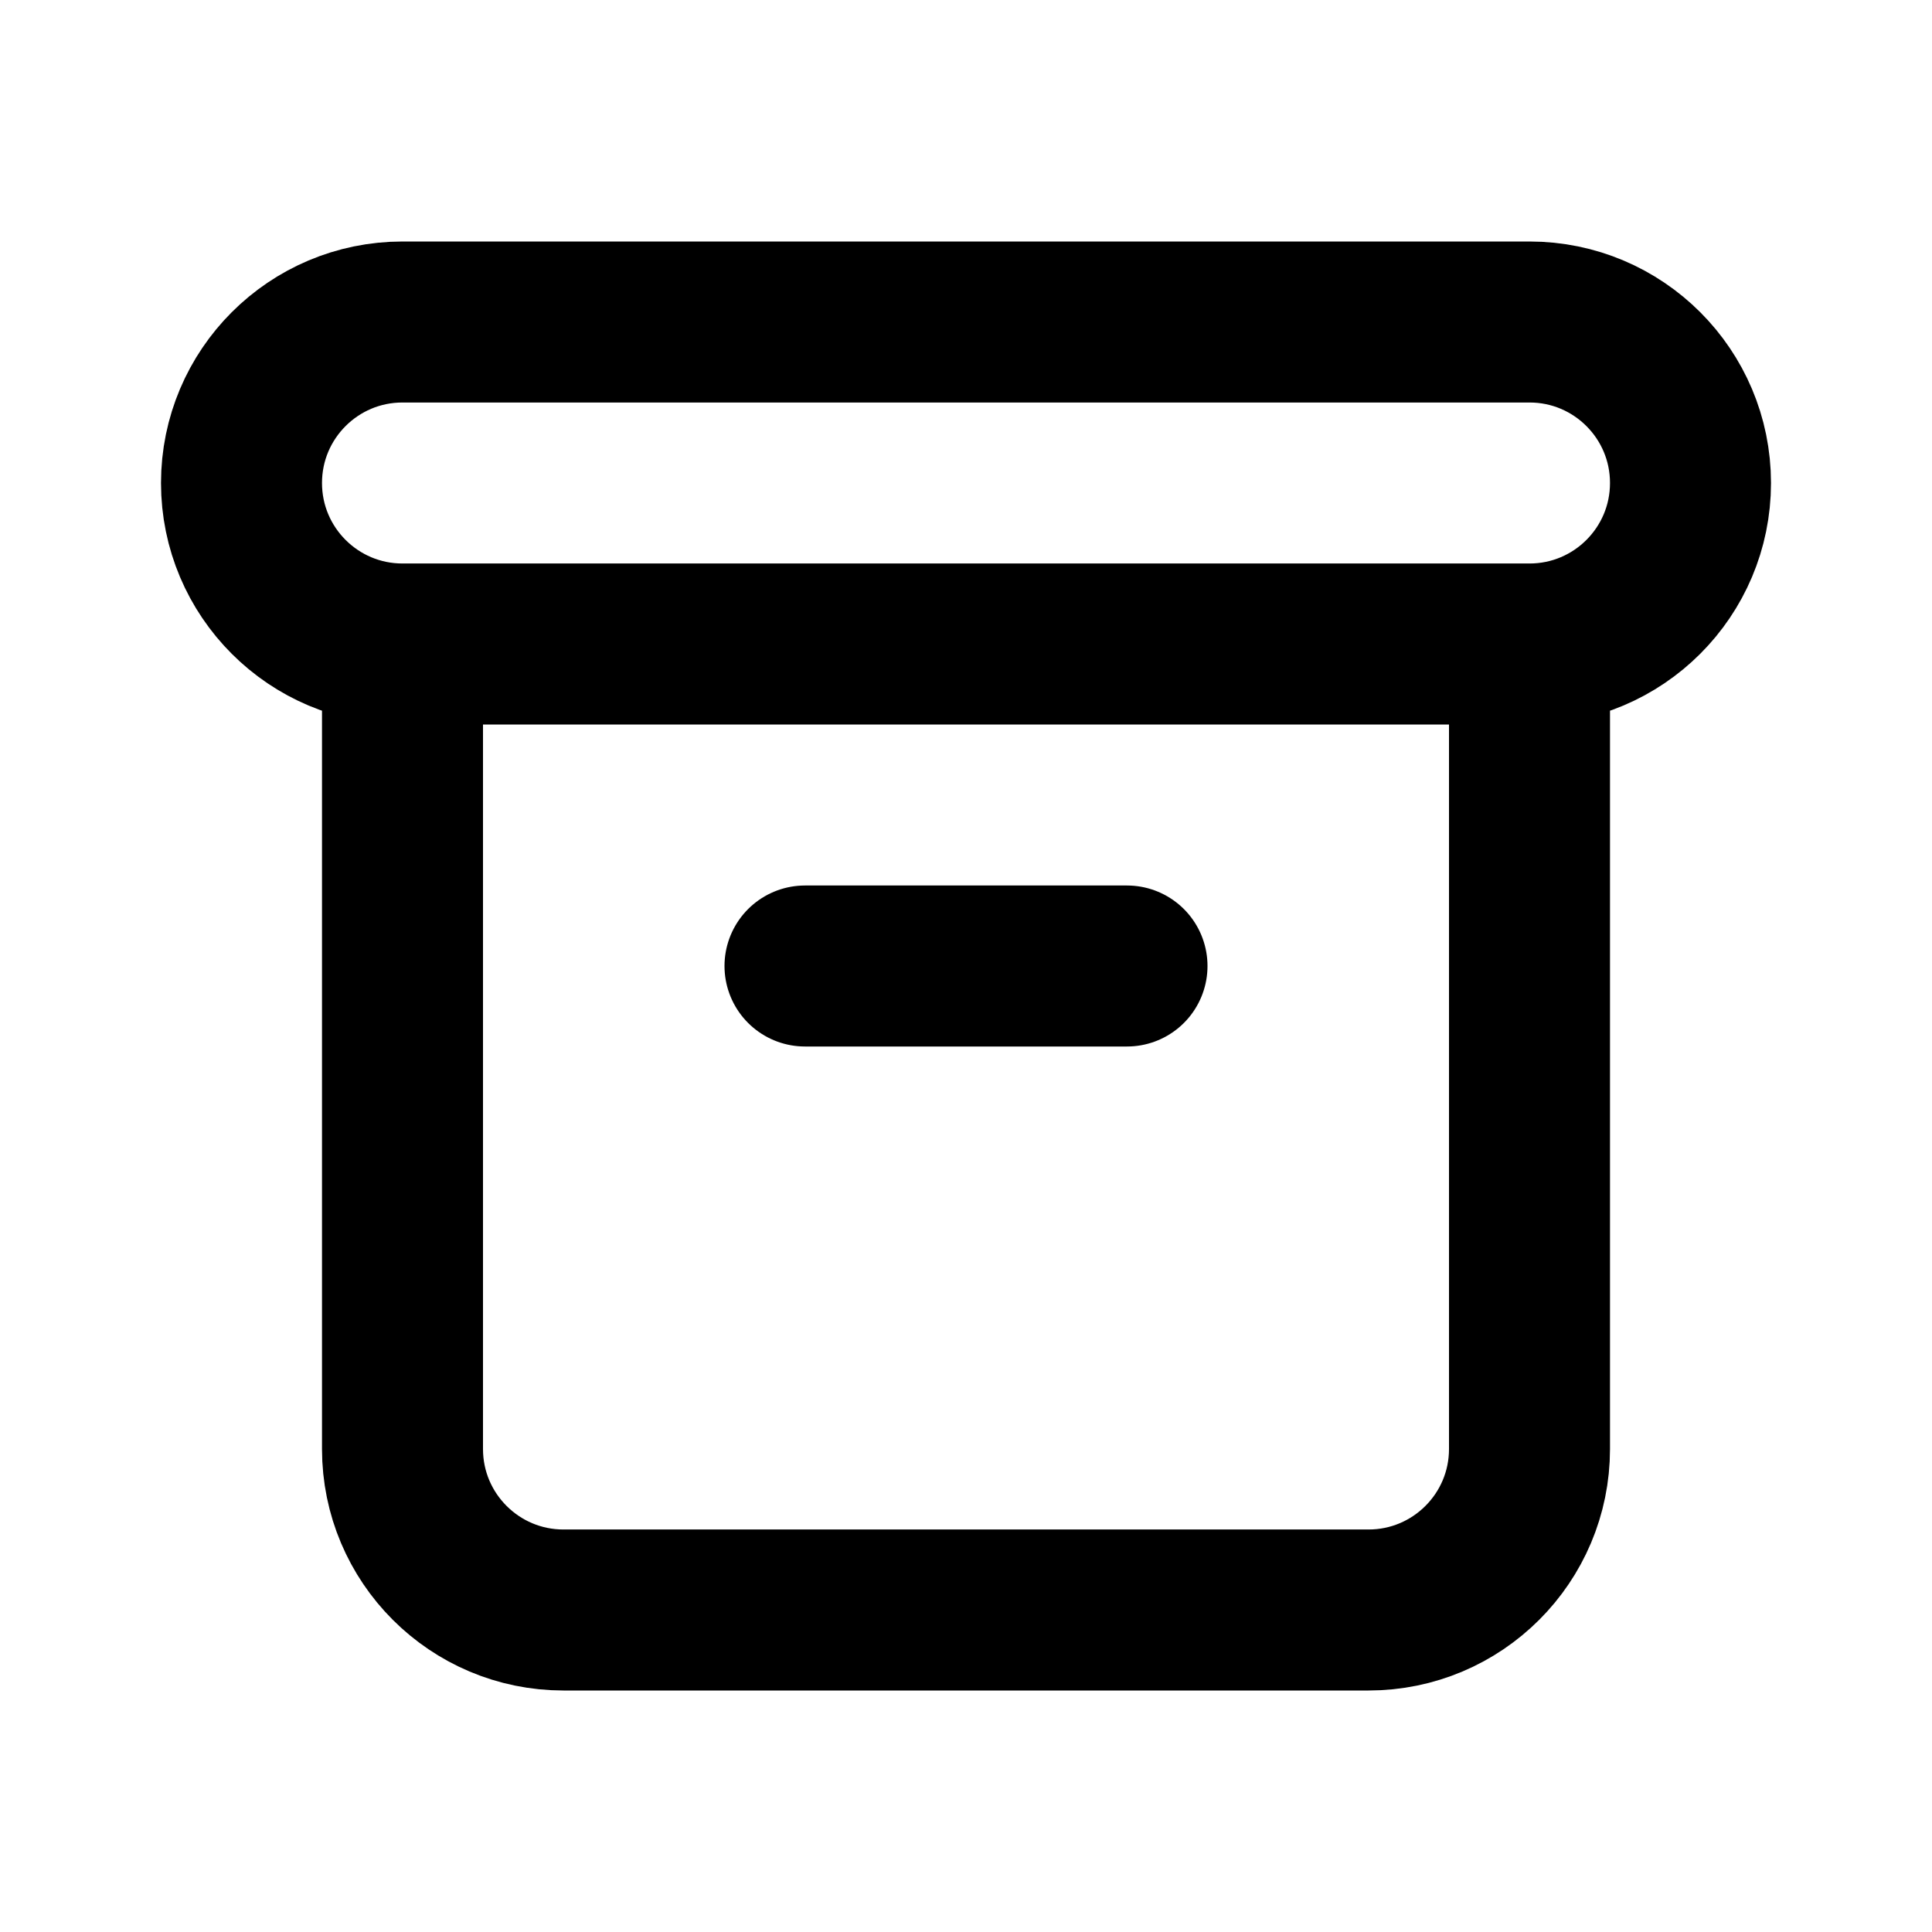
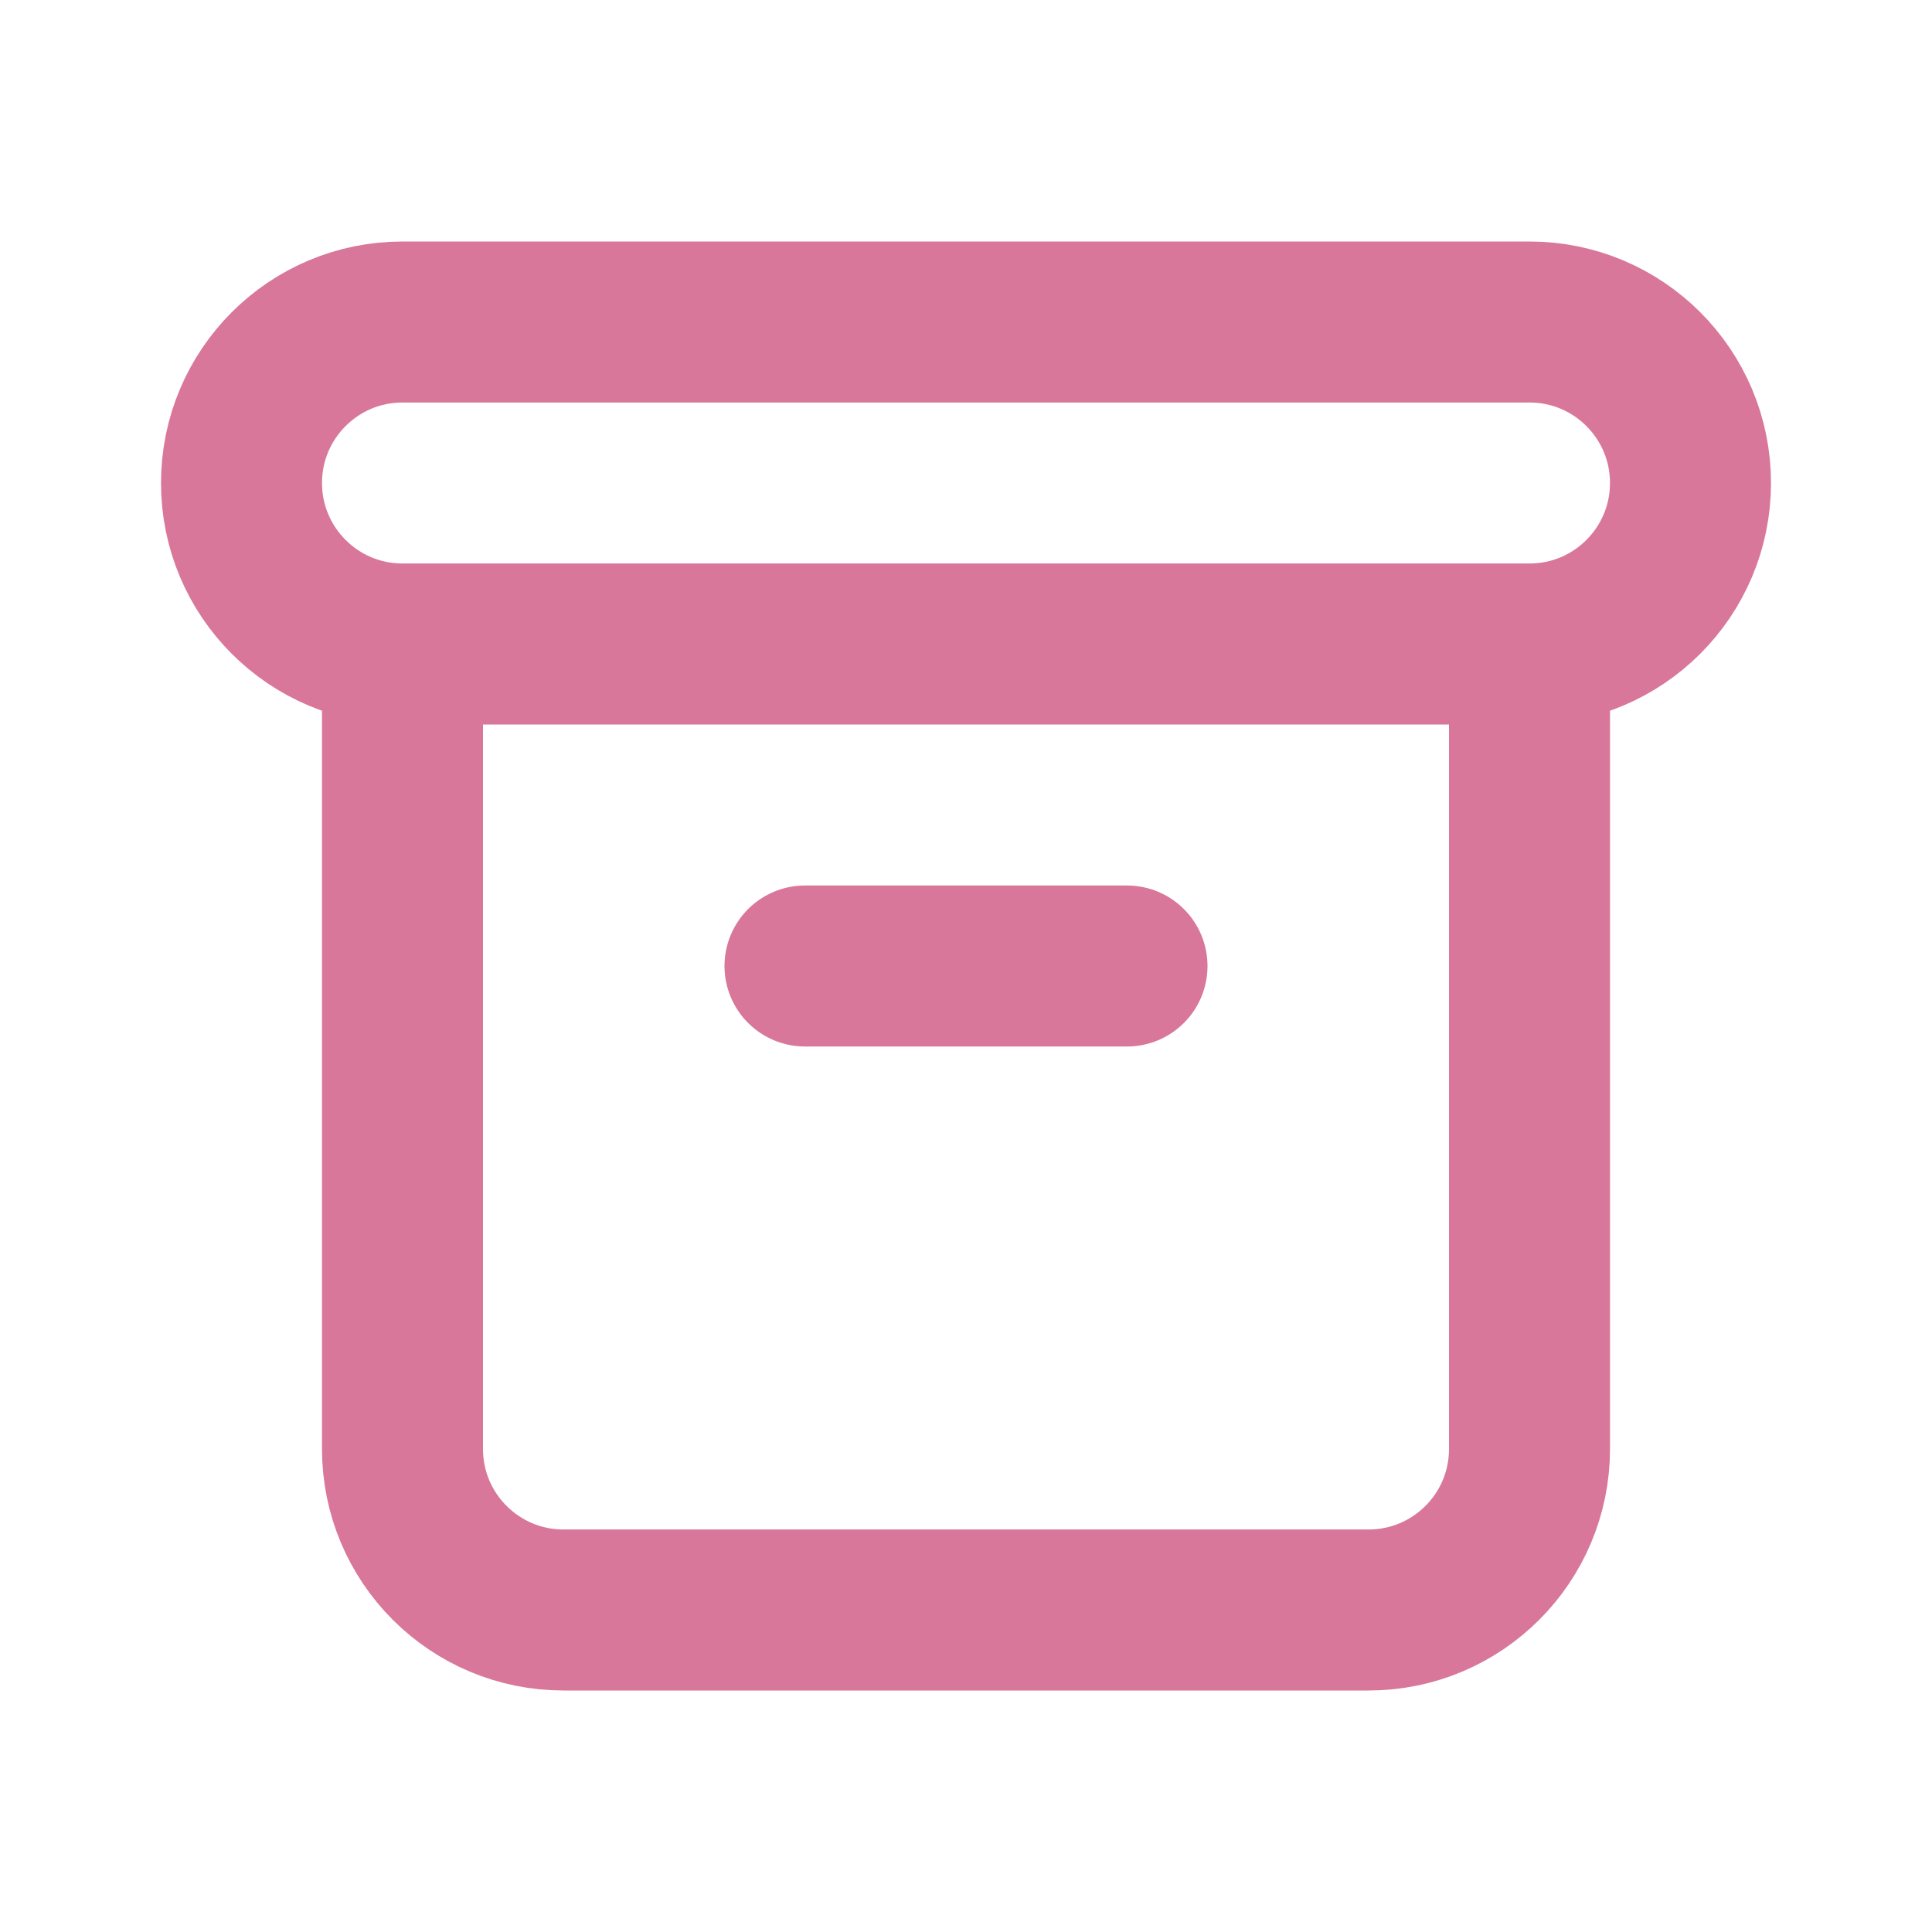
- <svg xmlns="http://www.w3.org/2000/svg" class="w-6 h-6" fill="none" stroke="currentColor" viewBox="0 0 24 24">
+ <svg xmlns="http://www.w3.org/2000/svg" class="w-6 h-6" fill="none" stroke="#D8779A" viewBox="0 0 24 24">
  <path stroke-linecap="round" stroke-linejoin="round" stroke-width="2" d="M5 8h14M5 8a2 2 0 110-4h14a2 2 0 110 4M5 8v10a2 2 0 002 2h10a2 2 0 002-2V8m-9 4h4" />
</svg>
